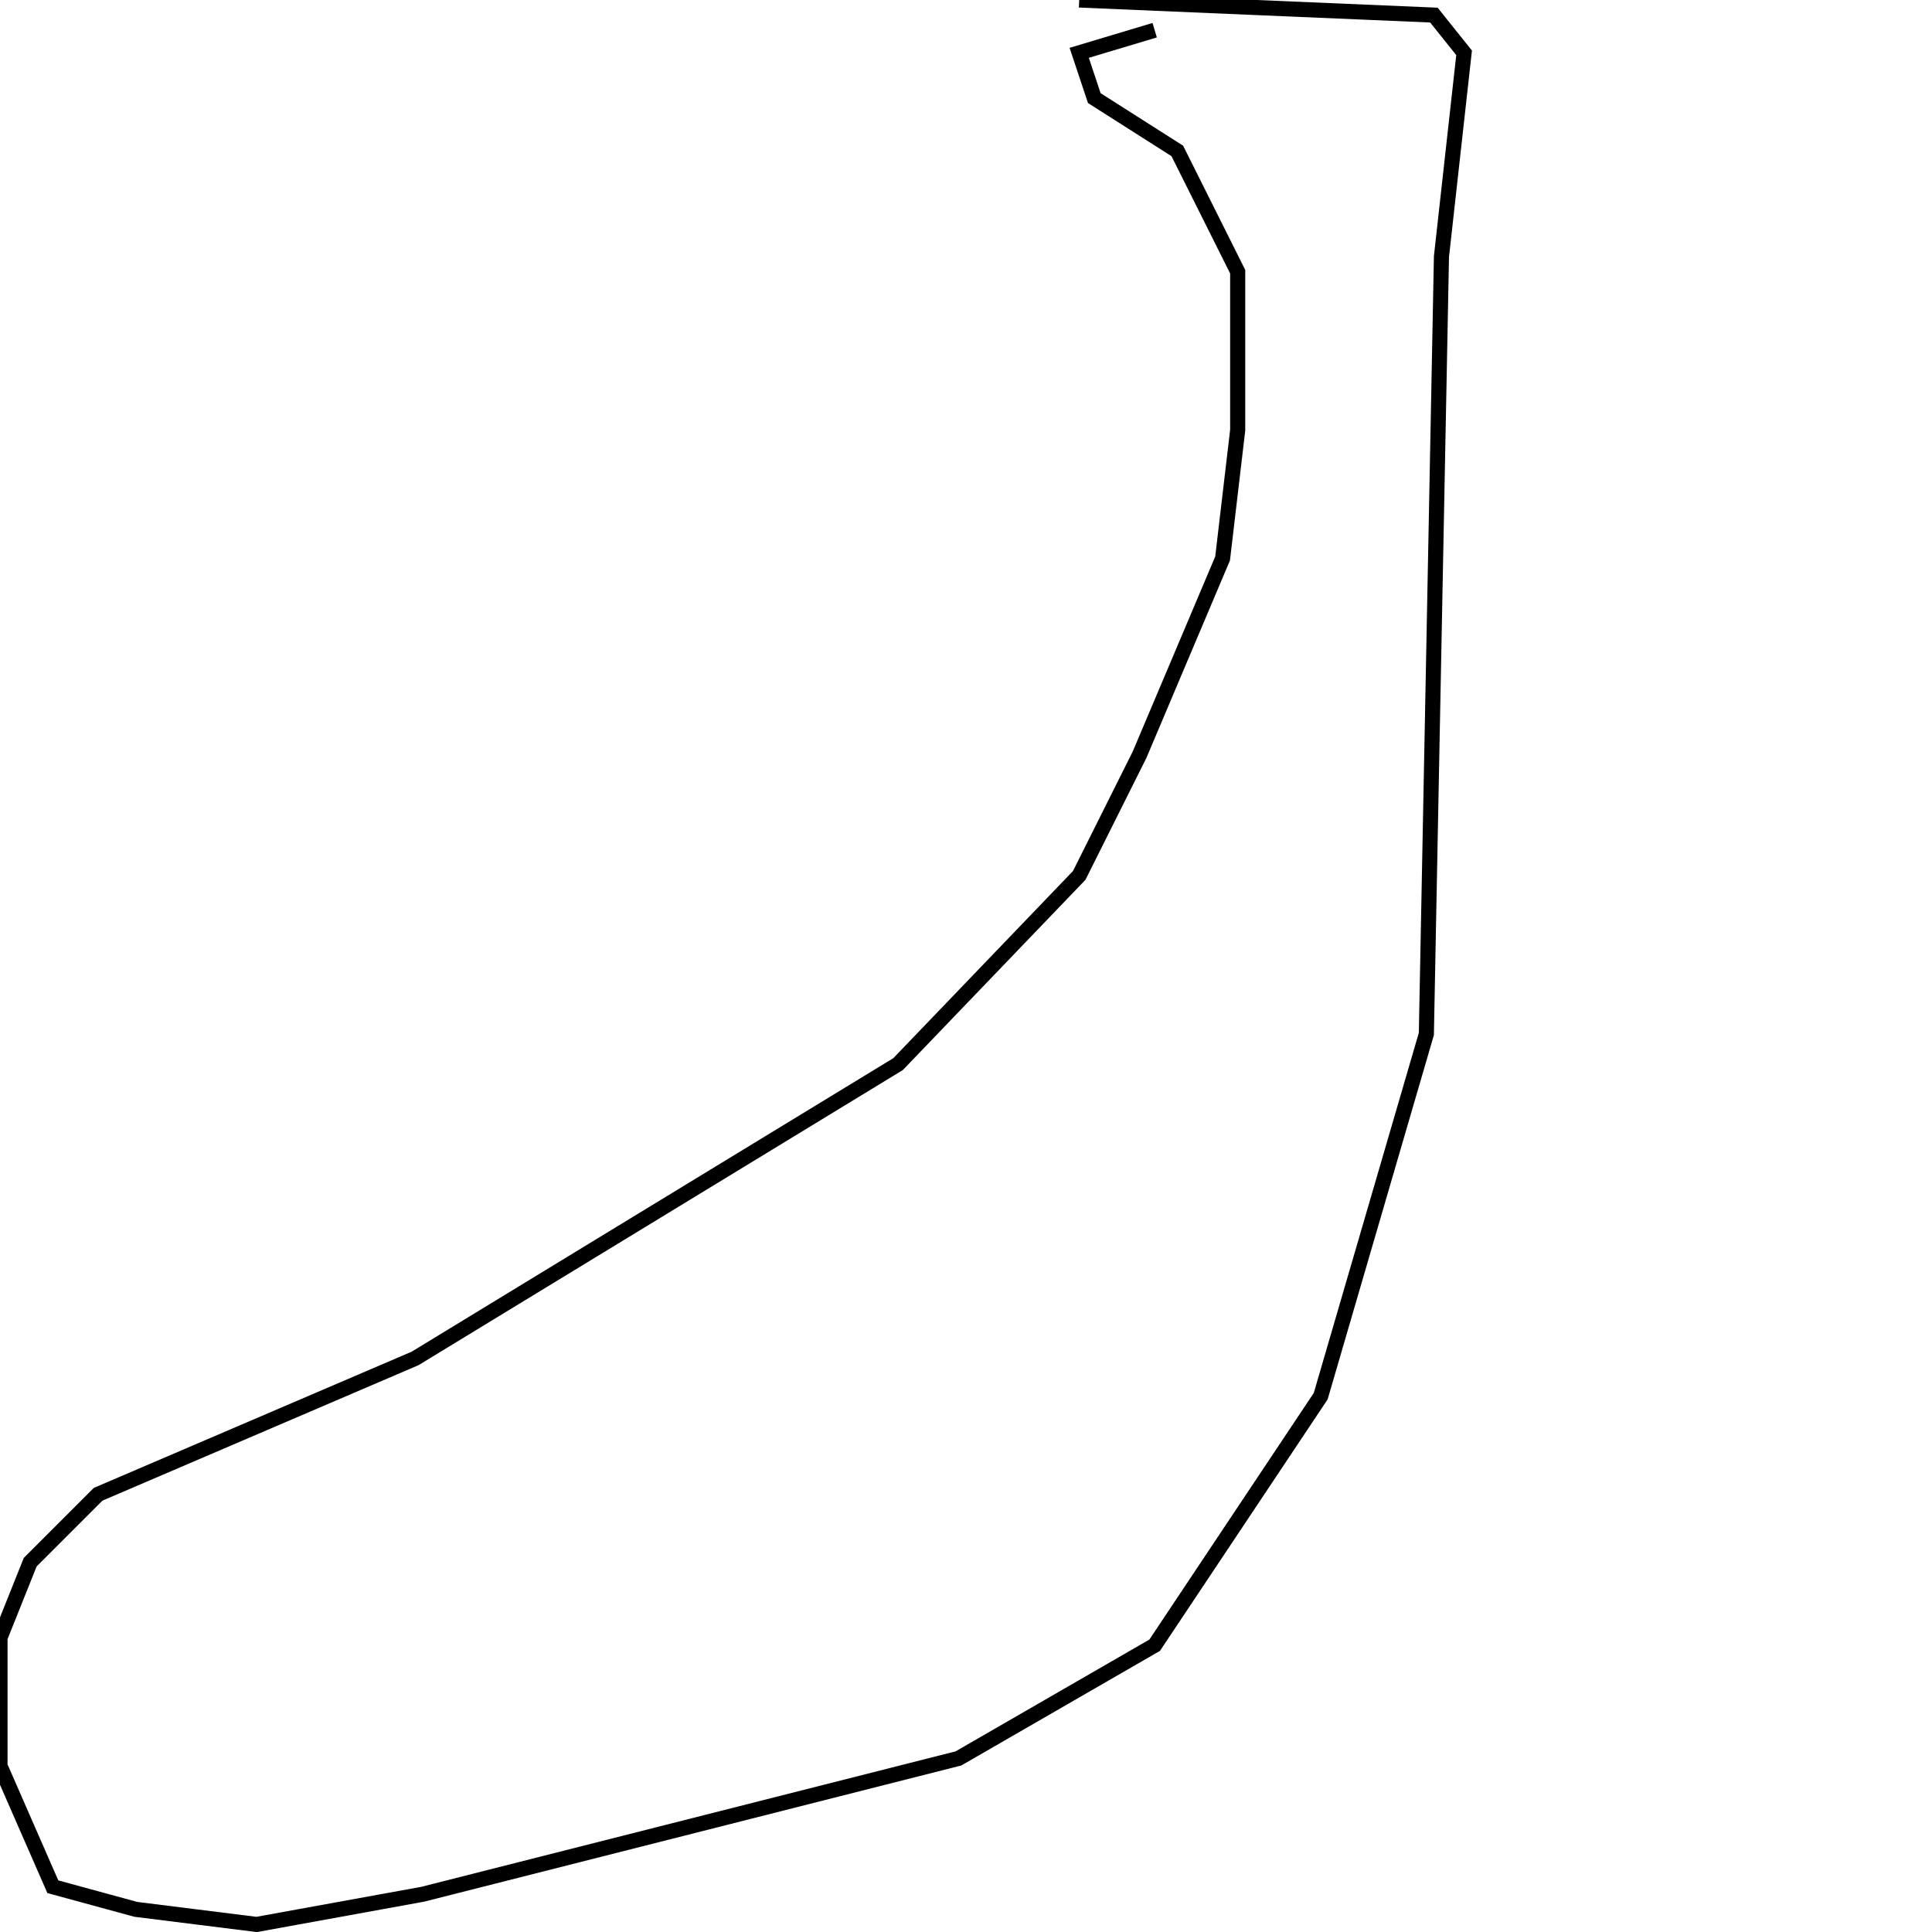
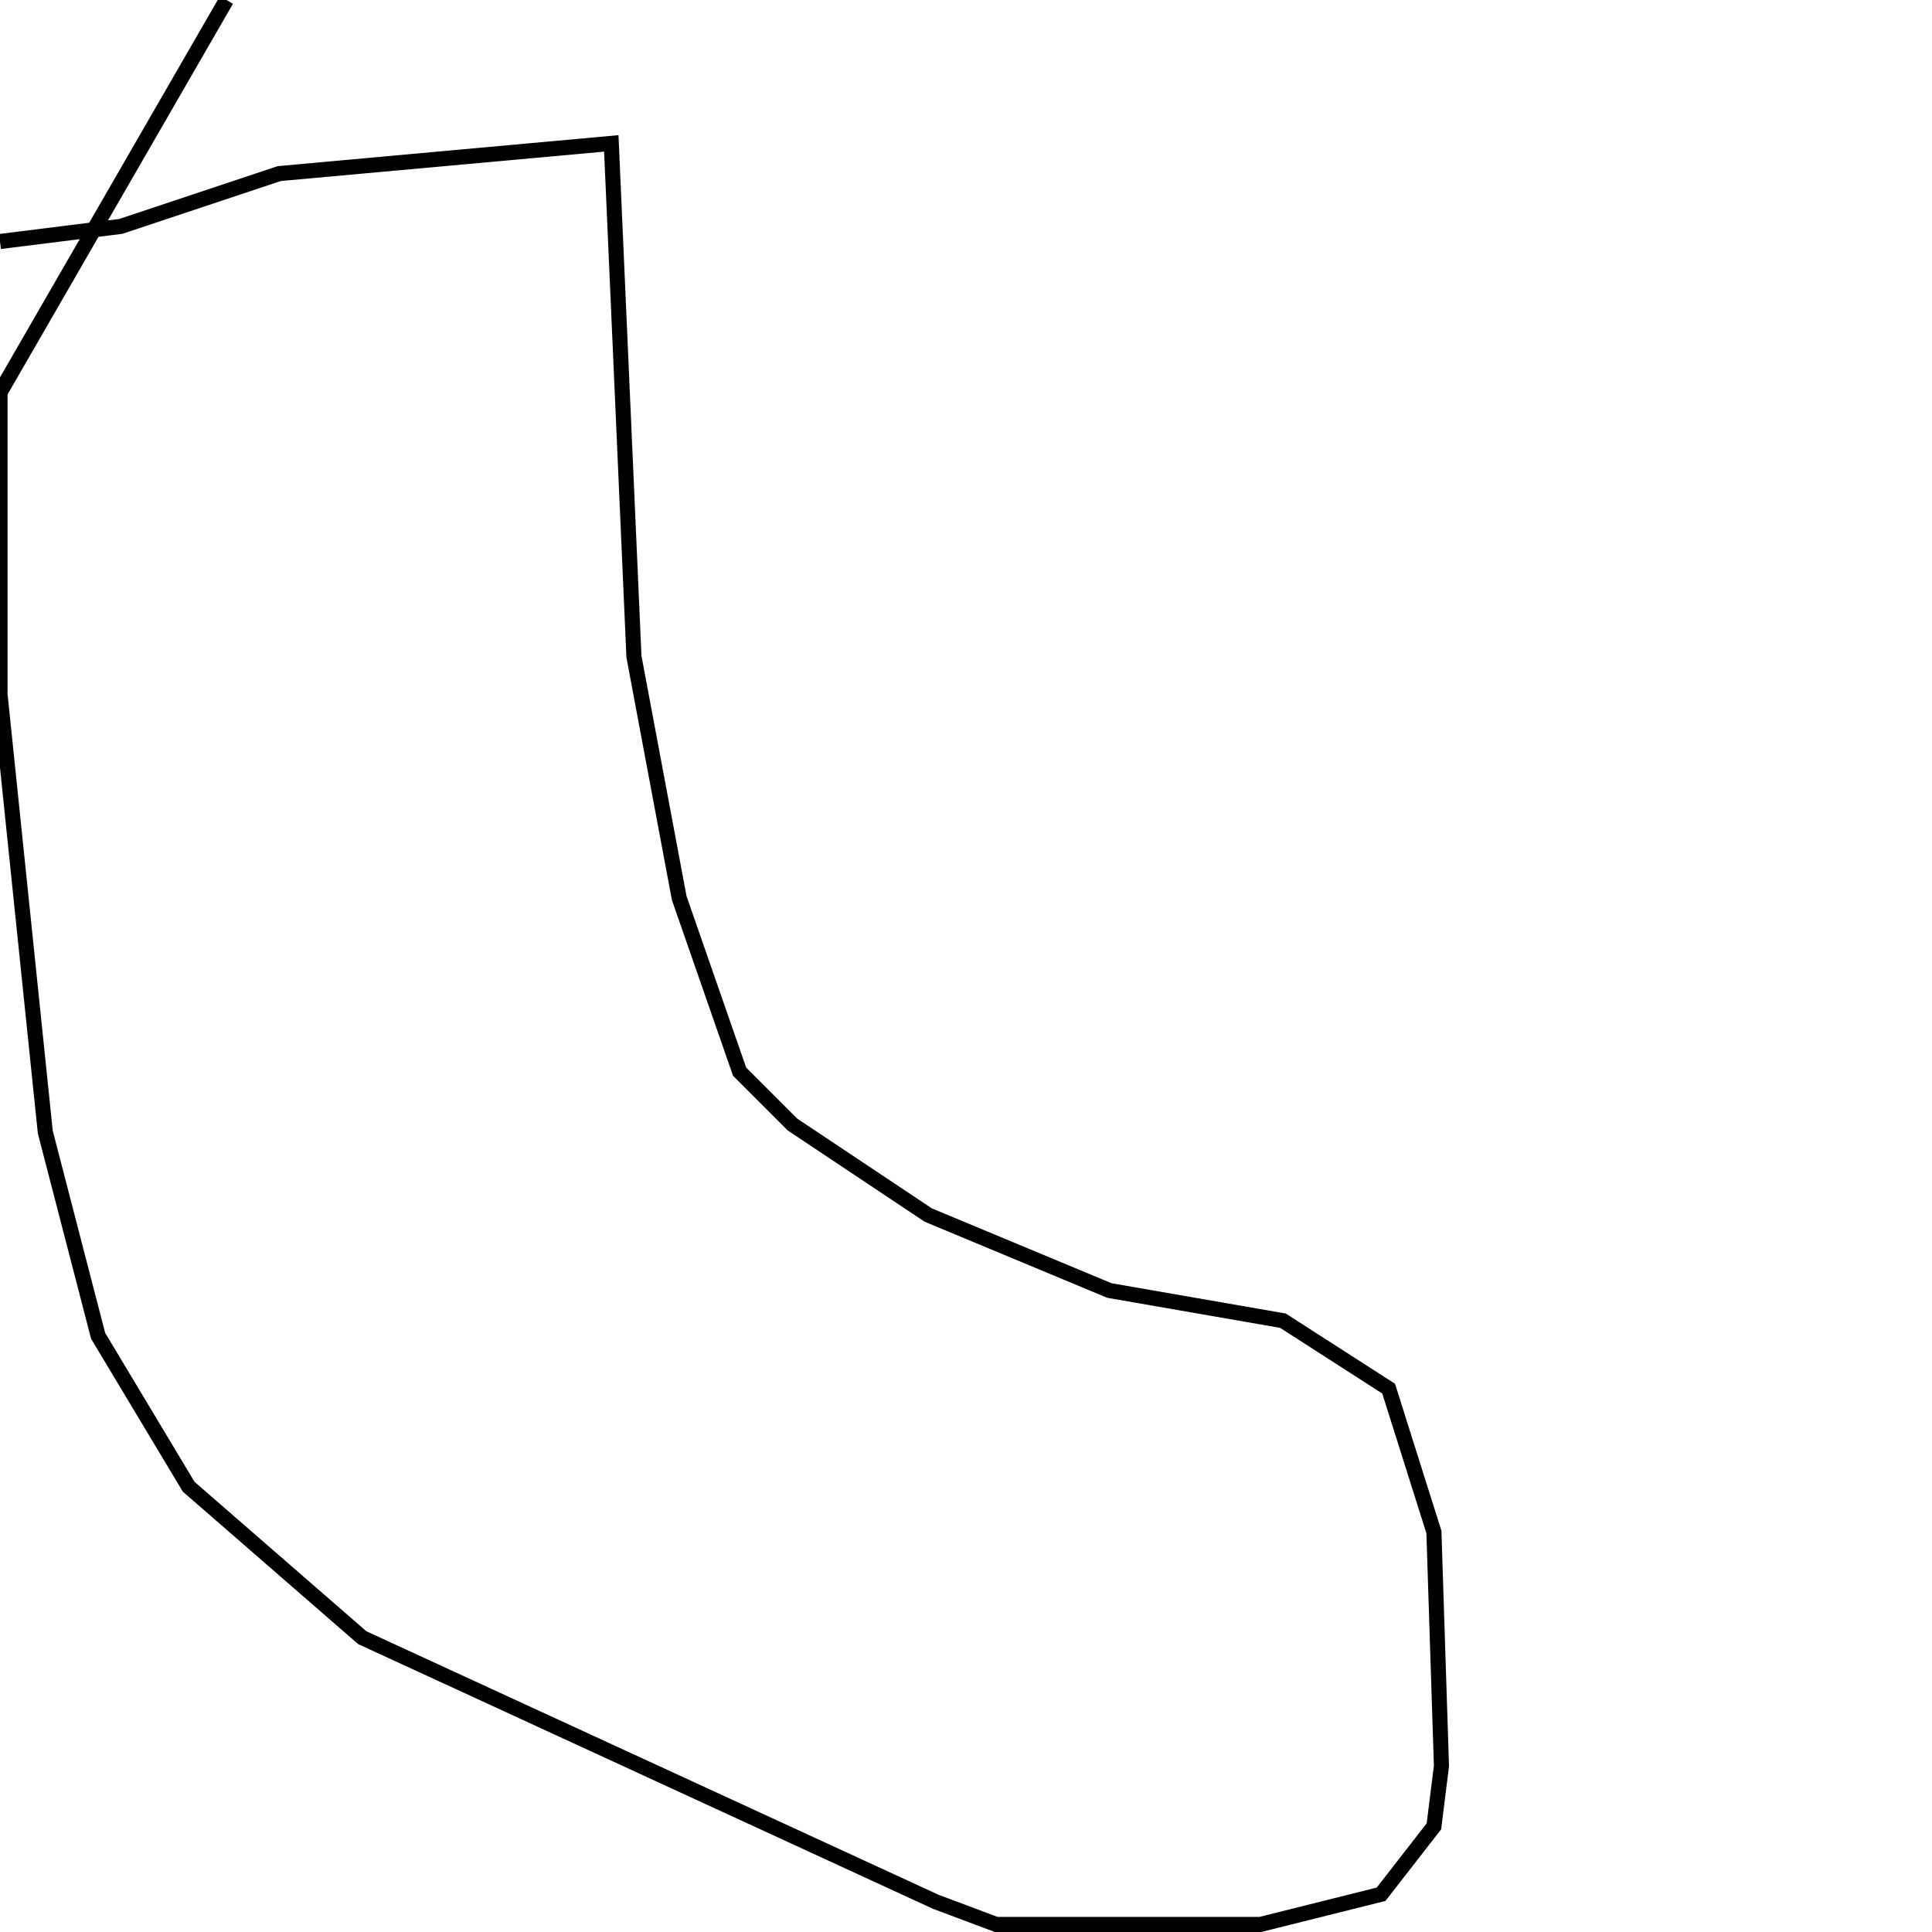
<svg xmlns="http://www.w3.org/2000/svg" baseProfile="full" height="256" version="1.1" width="256">
  <defs />
-   <polyline fill="none" points="143,0 190,2 194,7 191,34 189,137 175,185 153,218 127,233 56,251 34,255 18,253 7,250 0,234 0,217 4,207 13,198 55,180 119,141 143,116 151,100 162,74 164,57 164,36 156,20 145,13 143,7 153,4" stroke="rgb(0%,0%,0%)" stroke-width="2" />
+   <polyline fill="none" points="0,32 16,30 37,23 81,19 84,87 90,119 98,142 105,149 123,161 147,171 170,175 184,184 190,203 191,234 190,242 183,251 167,255 132,255 124,252 48,217 25,197 13,177 6,150 0,92 0,52 30,0" stroke="rgb(0%,0%,0%)" stroke-width="2" />
</svg>
